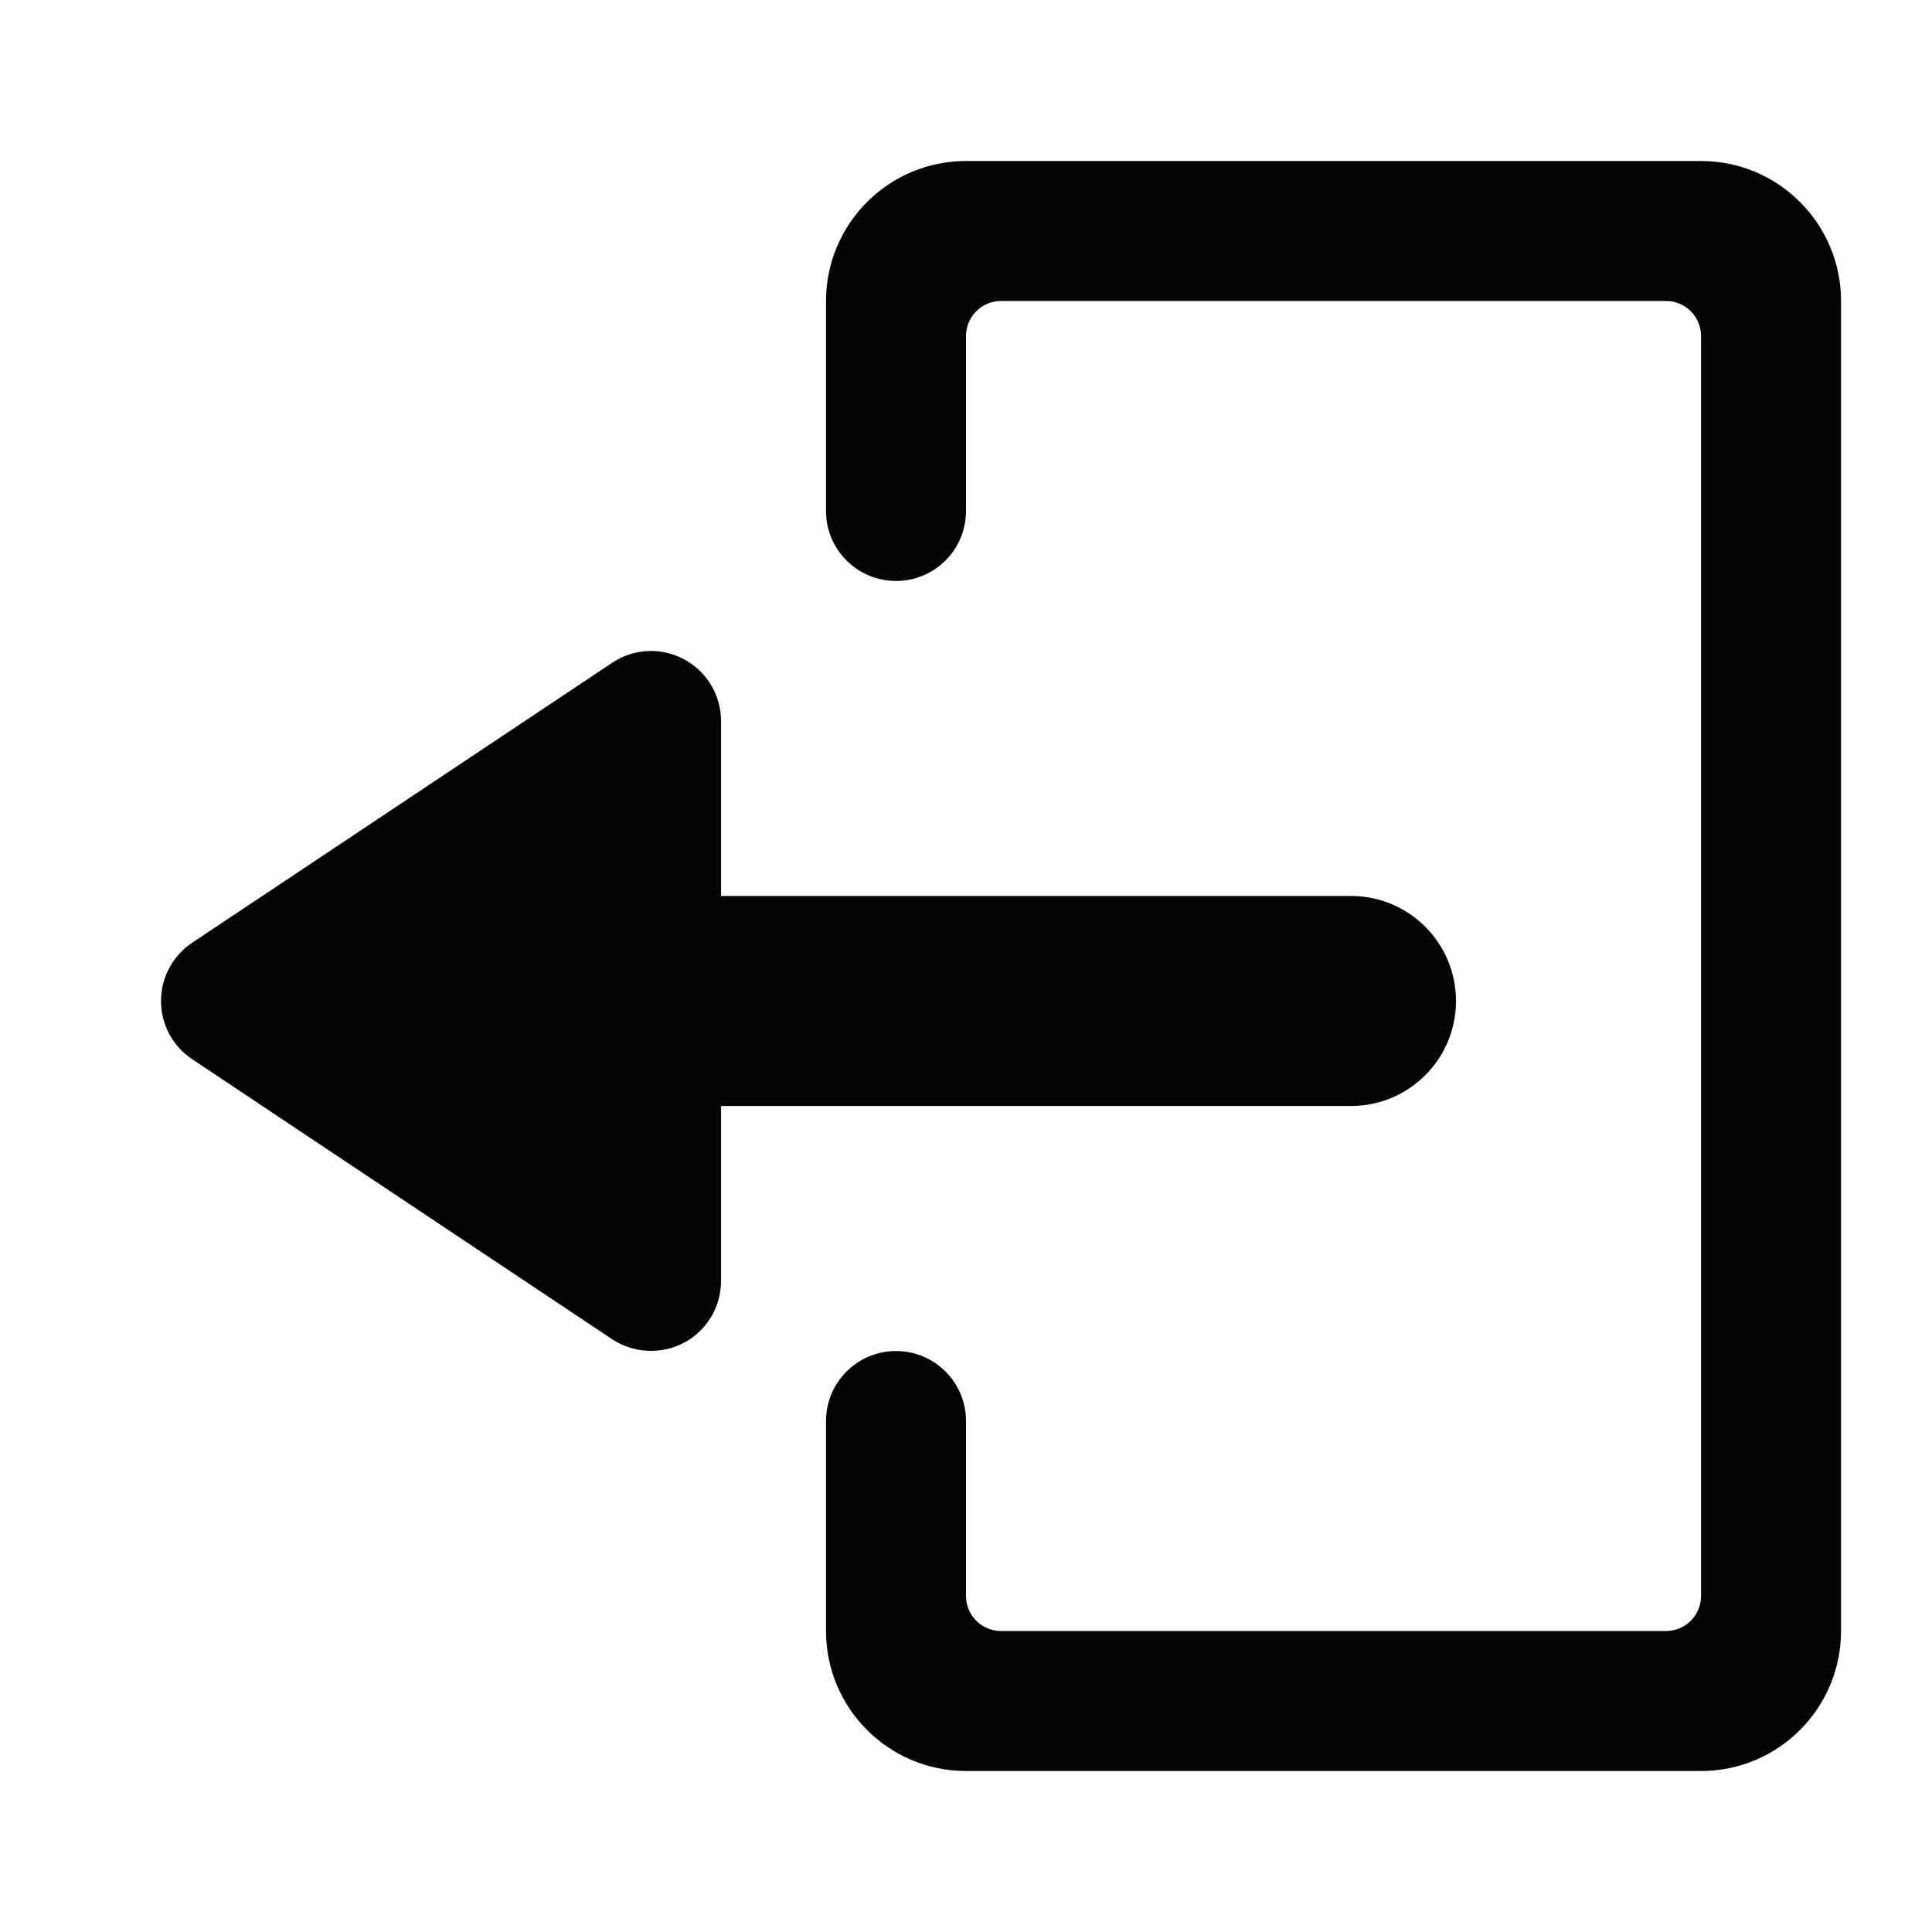
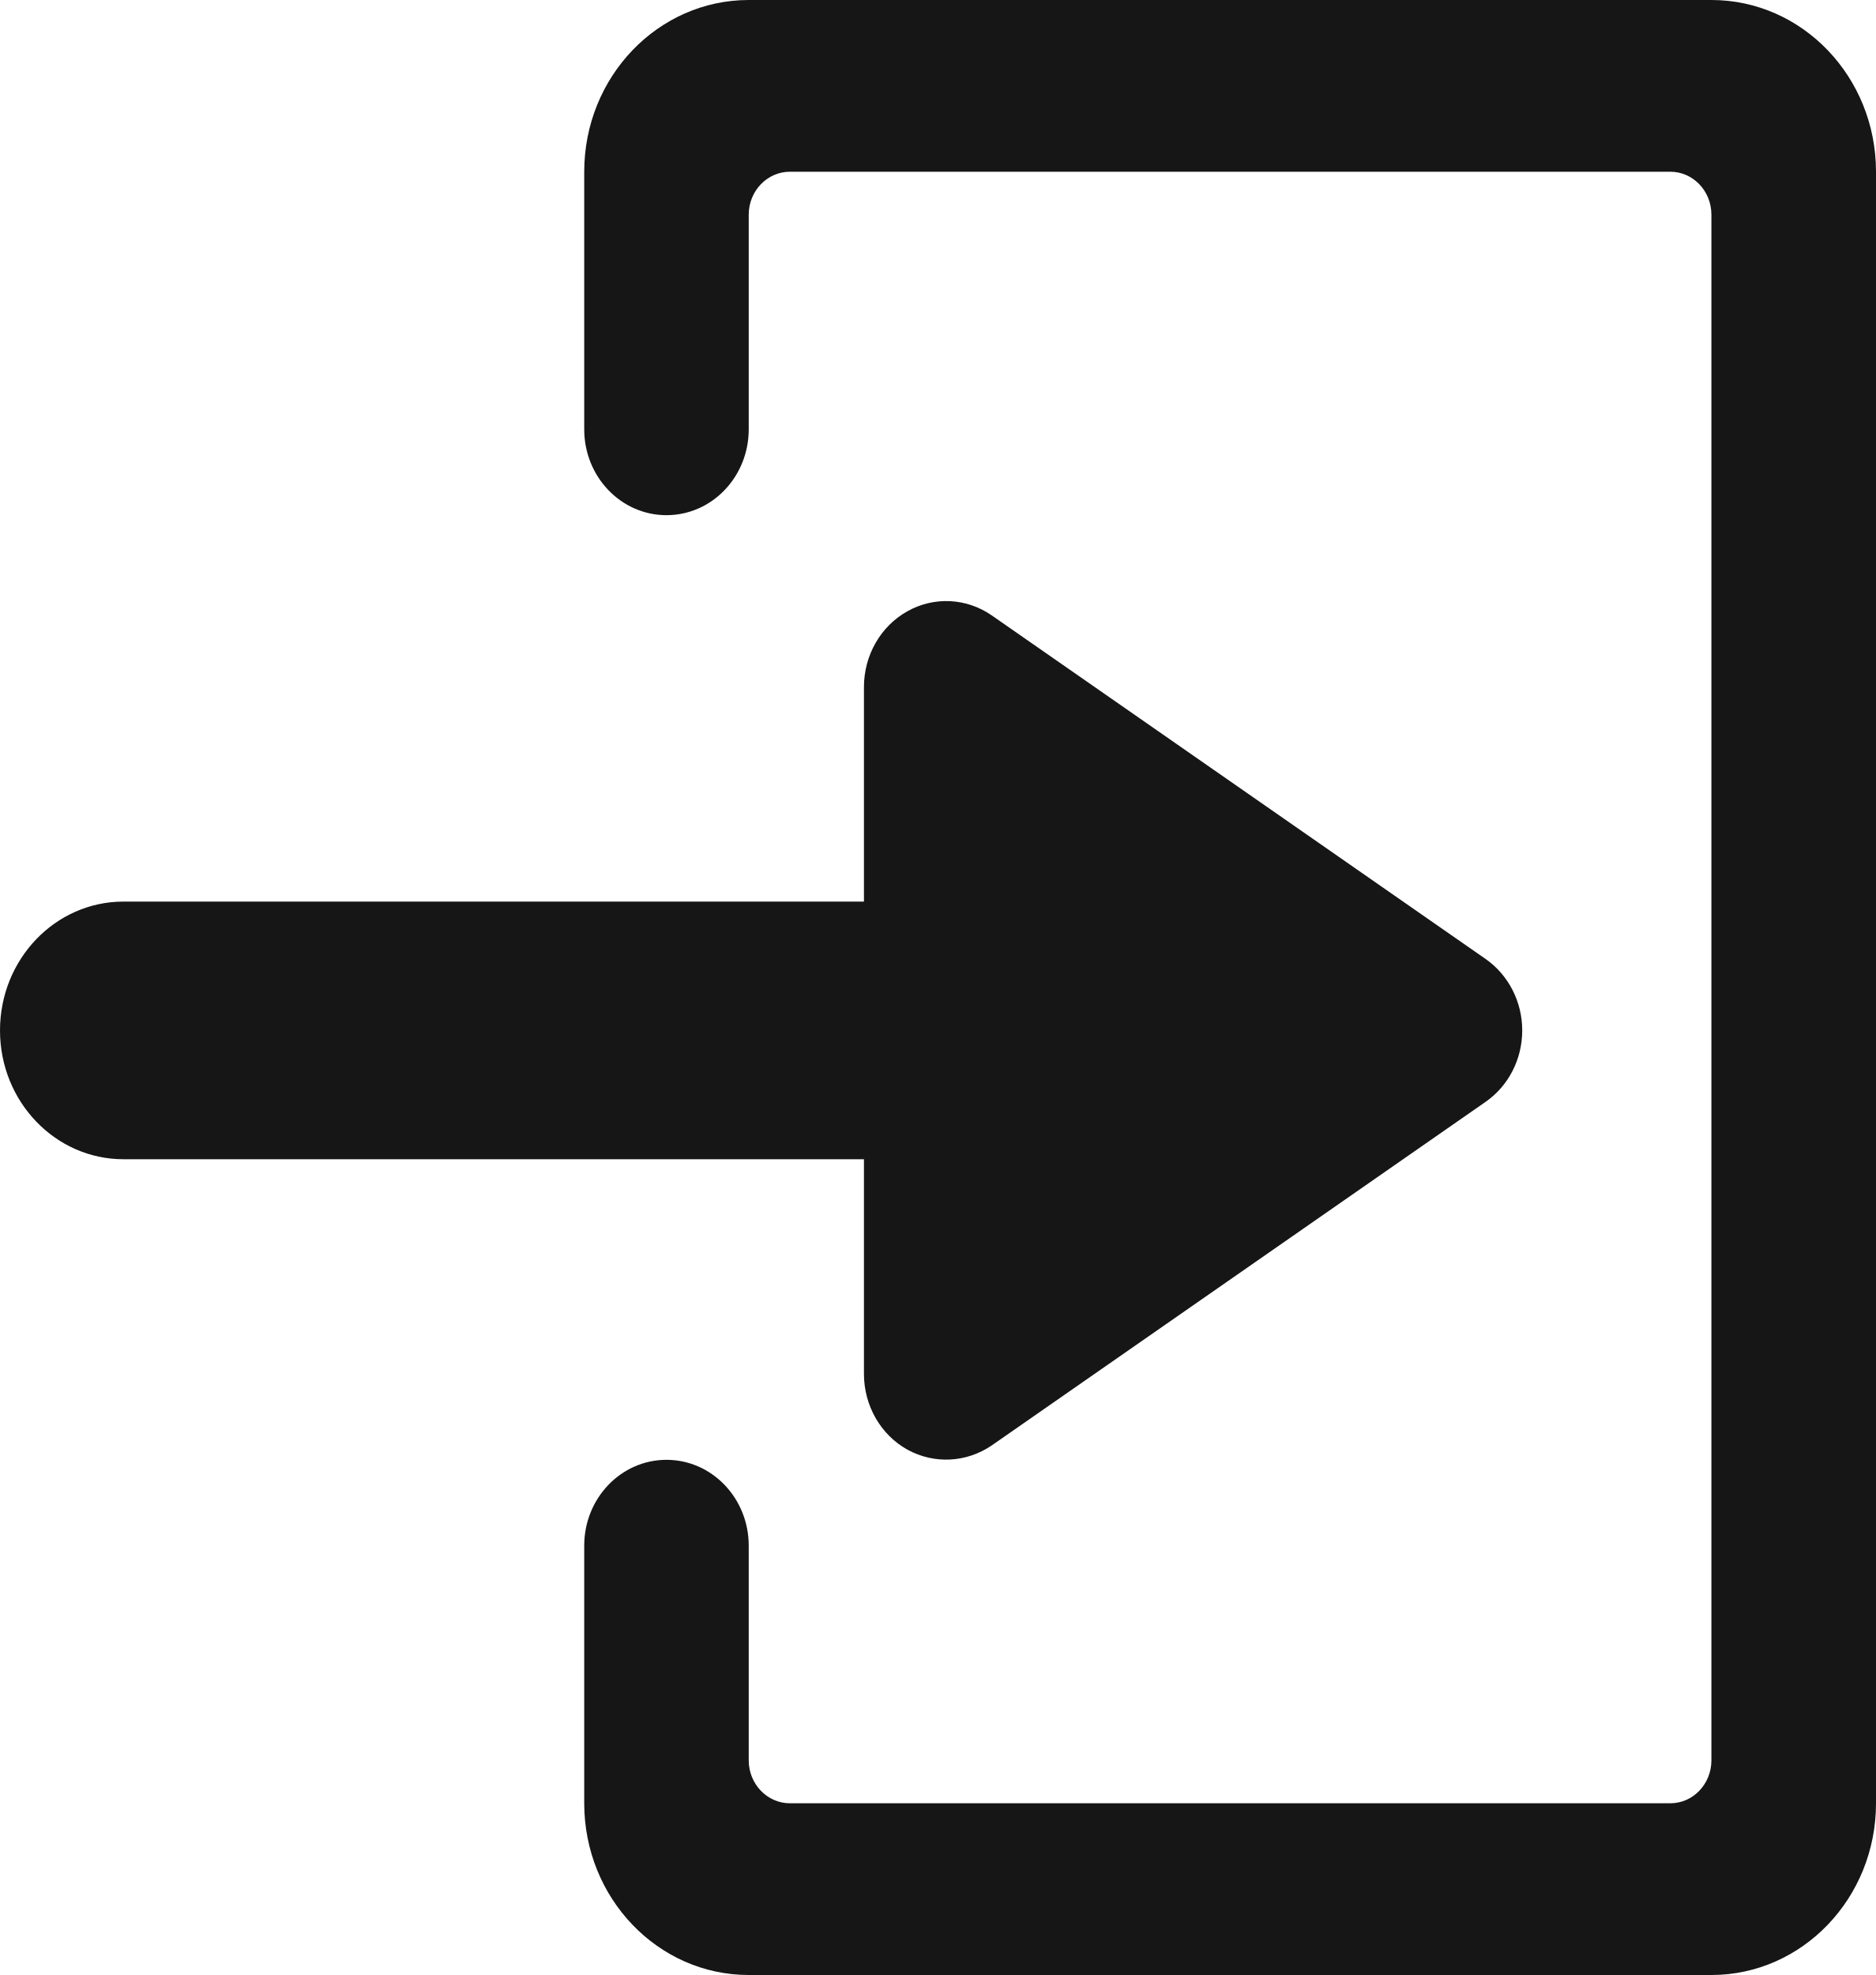
- <svg xmlns="http://www.w3.org/2000/svg" width="24px" height="24px" viewBox="0 0 24 24" version="1.1">
-   <g id="Large-/-Essentials-/-Login-" stroke="none" stroke-width="1" fill="none" fill-rule="evenodd">
-     <path d="M21.131,2 C22.091,2 22.87,2.779 22.87,3.739 L22.87,3.739 L22.87,20.261 C22.87,21.221 22.091,22 21.131,22 L21.131,22 L12,22 C11.04,22 10.261,21.221 10.261,20.261 L10.261,20.261 L10.261,17.652 C10.261,17.172 10.65,16.783 11.131,16.783 C11.611,16.783 12,17.172 12,17.652 L12,17.652 L12,19.826 C12,20.066 12.195,20.261 12.435,20.261 L12.435,20.261 L20.696,20.261 C20.936,20.261 21.131,20.066 21.131,19.826 L21.131,19.826 L21.131,4.174 C21.131,3.934 20.936,3.739 20.696,3.739 L20.696,3.739 L12.435,3.739 C12.195,3.739 12,3.934 12,4.174 L12,4.174 L12,6.348 C12,6.828 11.611,7.217 11.131,7.217 C10.65,7.217 10.261,6.828 10.261,6.348 L10.261,6.348 L10.261,3.739 C10.261,2.779 11.04,2 12,2 L12,2 Z M7.605,8.233 C7.871,8.055 8.215,8.038 8.497,8.19 C8.78,8.341 8.957,8.636 8.957,8.957 L8.957,8.957 L8.957,11.13 L16.783,11.13 C17.503,11.13 18.087,11.714 18.087,12.435 C18.087,13.155 17.503,13.739 16.783,13.739 L16.783,13.739 L8.957,13.739 L8.957,15.913 C8.957,16.234 8.78,16.529 8.498,16.68 C8.214,16.829 7.872,16.812 7.605,16.637 L7.605,16.637 L2.387,13.158 C2.145,12.997 2,12.725 2,12.435 C2,12.144 2.145,11.873 2.387,11.711 L2.387,11.711 Z" id="Login" fill="#050505" />
-   </g>
+ <svg xmlns="http://www.w3.org/2000/svg" width="19" height="20" viewBox="0 0 19 20" fill="none">
+   <path id="Login" fill-rule="evenodd" clip-rule="evenodd" d="M7.583 0H17.333C18.254 0 19 0.779 19 1.739V18.261C19 19.221 18.254 20 17.333 20H7.583C6.663 20 5.917 19.221 5.917 18.261V15.652C5.917 15.172 6.29 14.783 6.75 14.783C7.21 14.783 7.583 15.172 7.583 15.652V17.826C7.583 18.066 7.77 18.261 8 18.261H16.917C17.147 18.261 17.333 18.066 17.333 17.826V2.174C17.333 1.934 17.147 1.739 16.917 1.739H8C7.77 1.739 7.583 1.934 7.583 2.174V4.348C7.583 4.828 7.21 5.217 6.75 5.217C6.29 5.217 5.917 4.828 5.917 4.348V1.739C5.917 0.779 6.663 0 7.583 0ZM0 10.435C0 11.155 0.56 11.739 1.25 11.739H8.75V13.913C8.75 14.234 8.919 14.529 9.19 14.68C9.462 14.829 9.789 14.812 10.046 14.636L15.046 11.158C15.278 10.997 15.417 10.726 15.417 10.435C15.417 10.144 15.278 9.873 15.046 9.711L10.046 6.233C9.79 6.055 9.461 6.038 9.19 6.19C8.919 6.341 8.75 6.636 8.75 6.957V9.13H1.25C0.56 9.13 0 9.714 0 10.435Z" fill="#161616" />
</svg>
